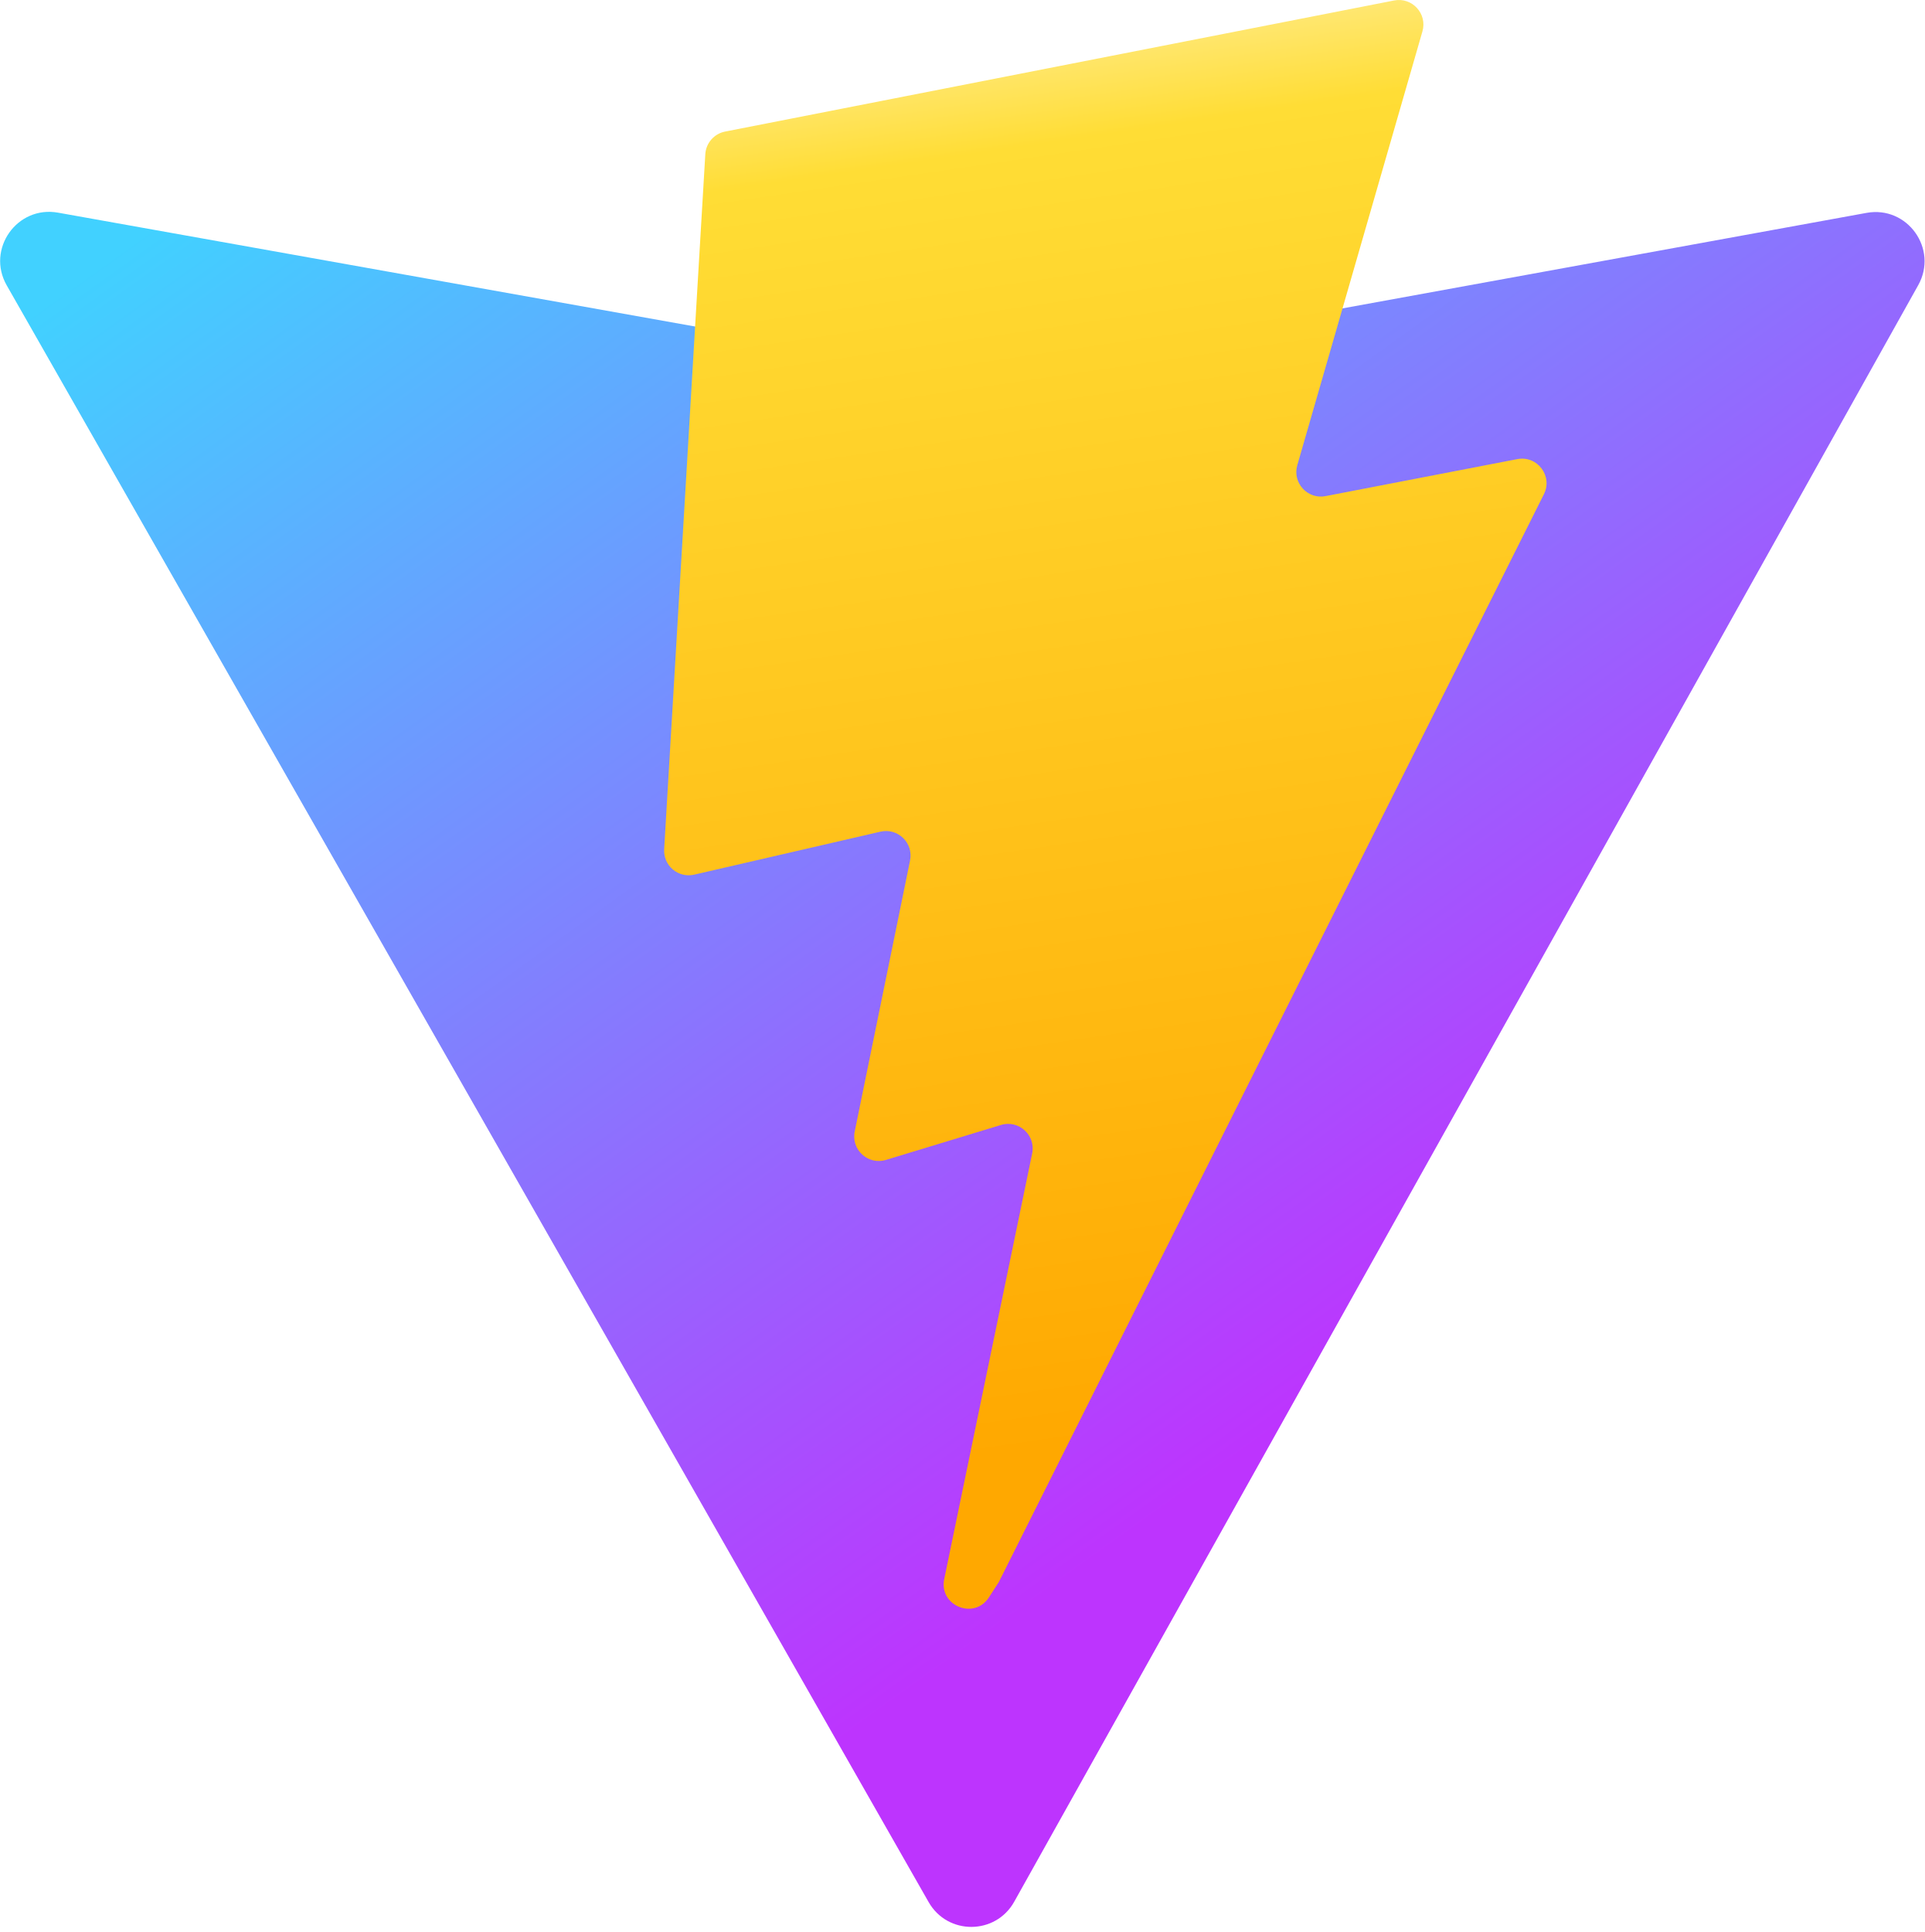
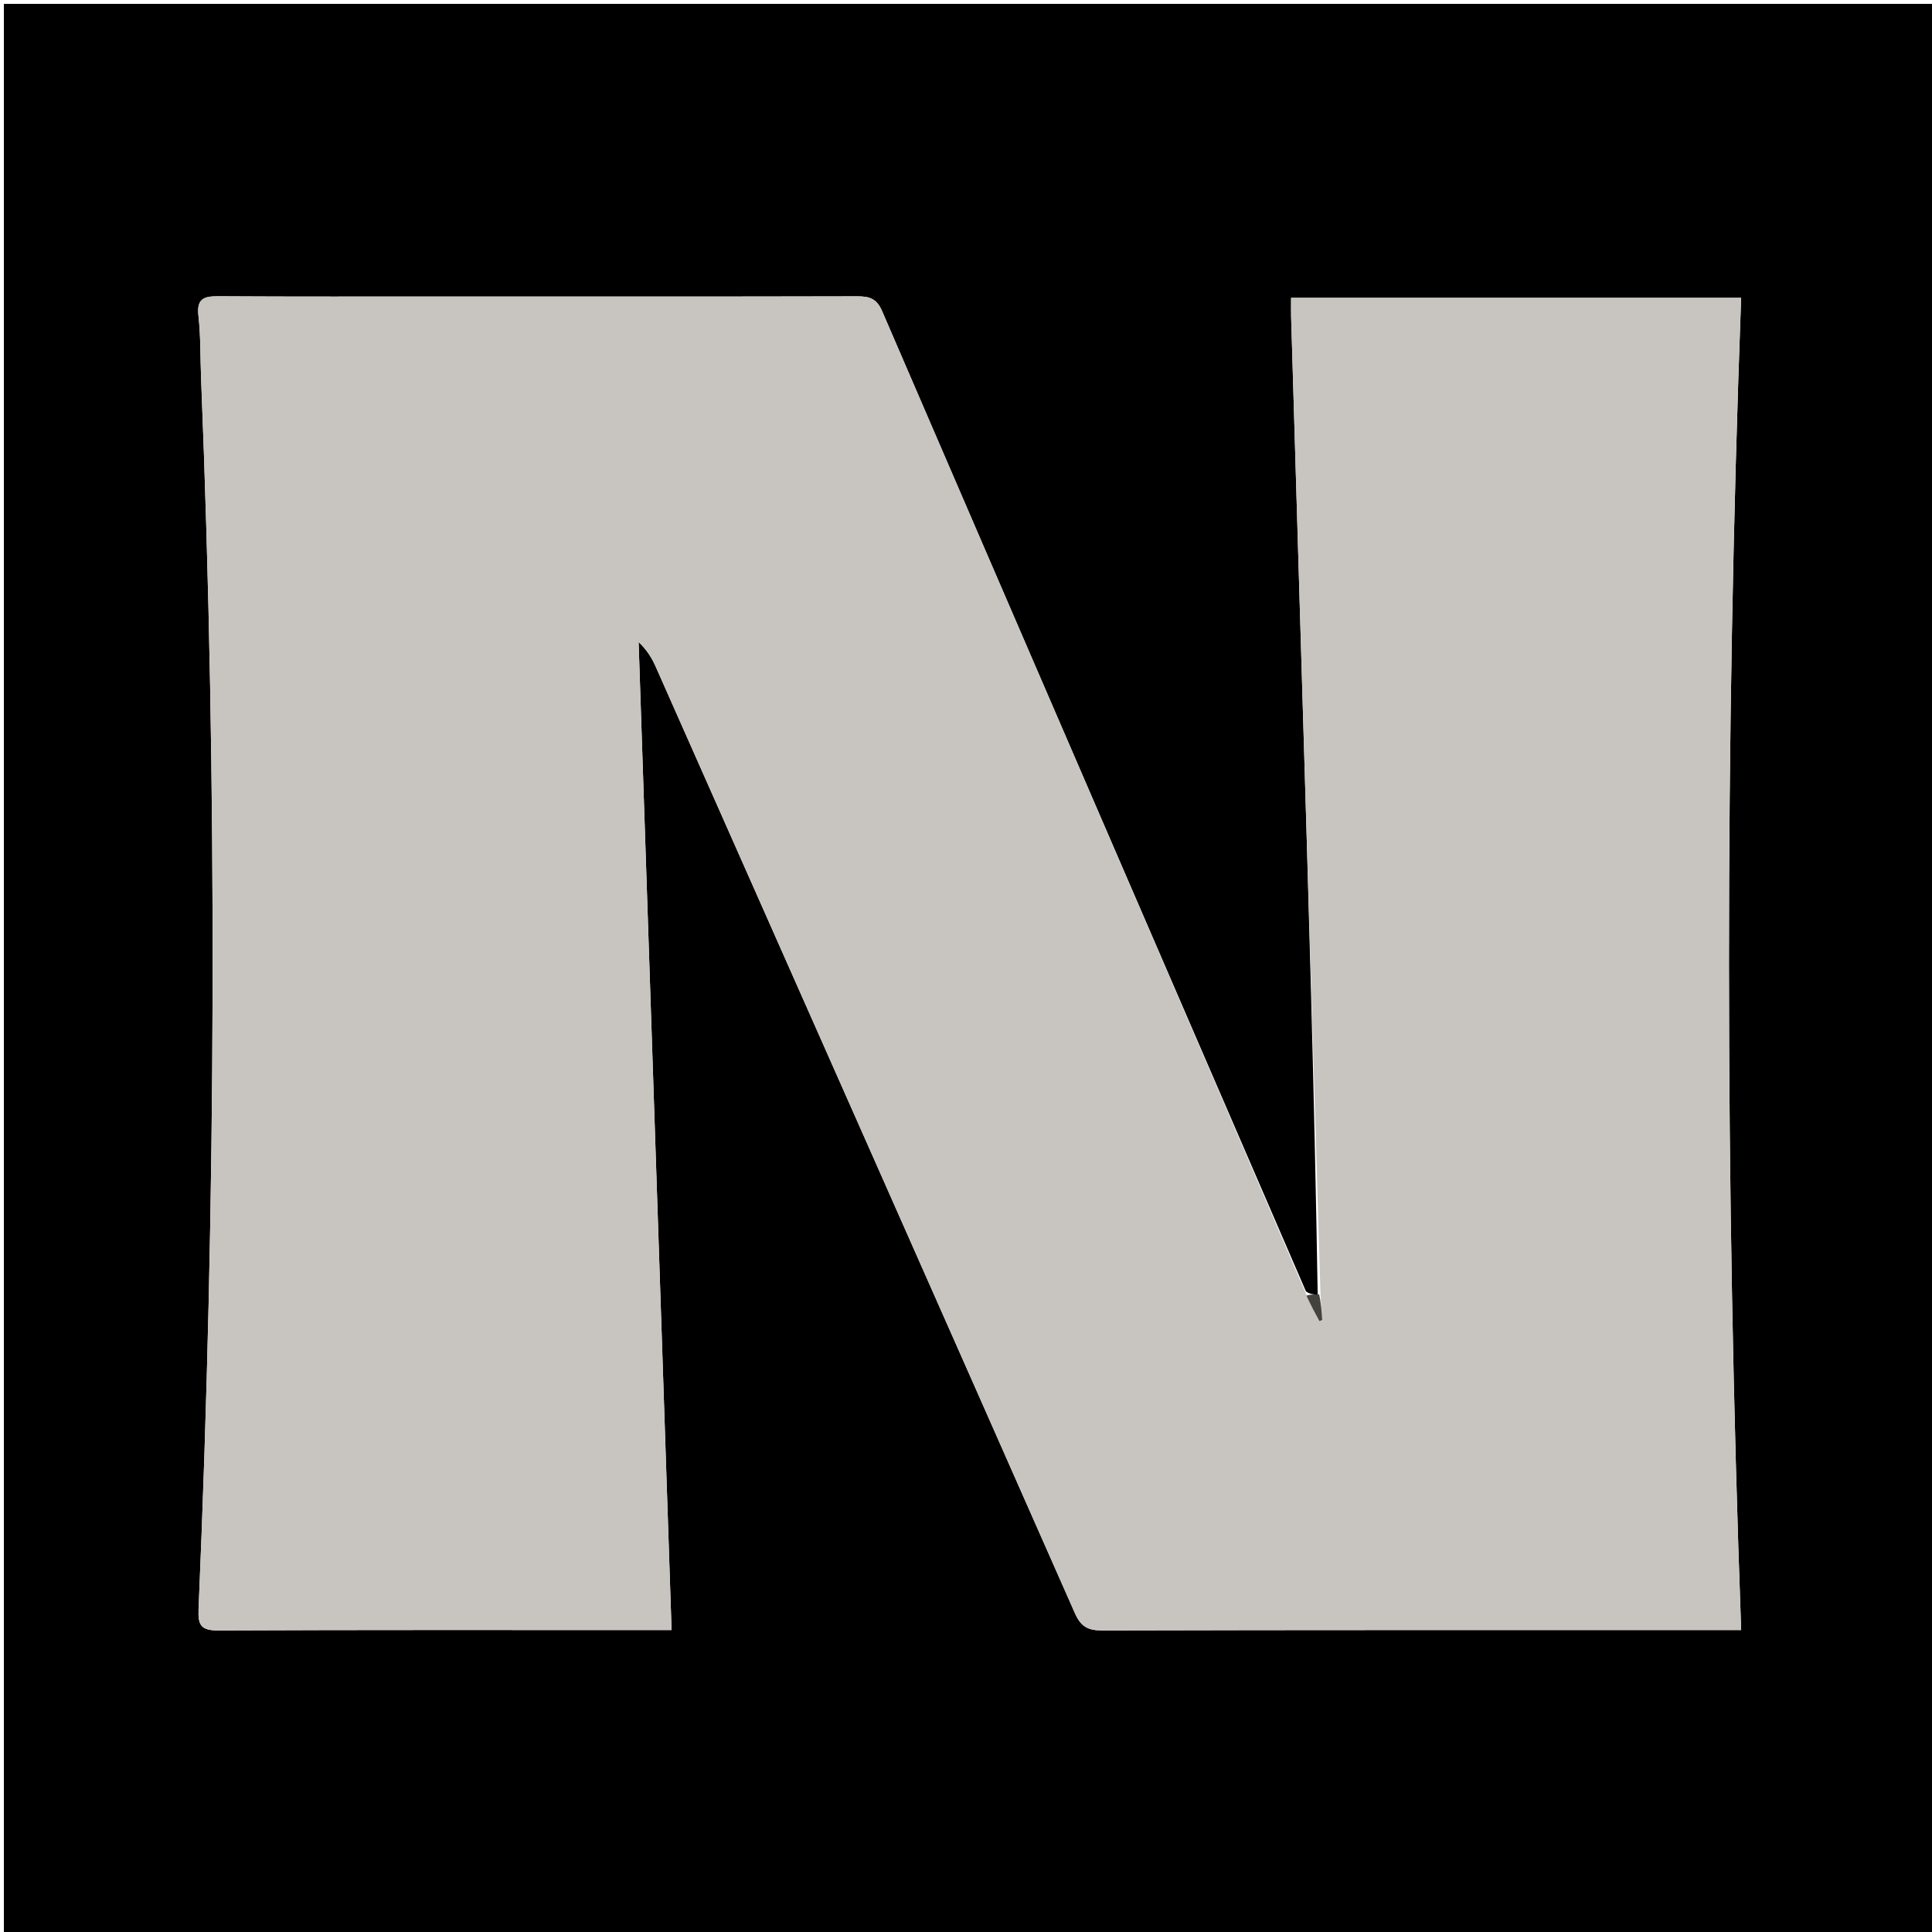
- <svg xmlns="http://www.w3.org/2000/svg" aria-hidden="true" role="img" class="iconify iconify--logos" width="31.88" height="32" preserveAspectRatio="xMidYMid meet" viewBox="0 0 256 257">
-   <defs>
-     <linearGradient id="IconifyId1813088fe1fbc01fb466" x1="-.828%" x2="57.636%" y1="7.652%" y2="78.411%">
-       <stop offset="0%" stop-color="#41D1FF" />
-       <stop offset="100%" stop-color="#BD34FE" />
-     </linearGradient>
-     <linearGradient id="IconifyId1813088fe1fbc01fb467" x1="43.376%" x2="50.316%" y1="2.242%" y2="89.03%">
-       <stop offset="0%" stop-color="#FFEA83" />
-       <stop offset="8.333%" stop-color="#FFDD35" />
-       <stop offset="100%" stop-color="#FFA800" />
-     </linearGradient>
-   </defs>
-   <path fill="url(#IconifyId1813088fe1fbc01fb466)" d="M255.153 37.938L134.897 252.976c-2.483 4.44-8.862 4.466-11.382.048L.875 37.958c-2.746-4.814 1.371-10.646 6.827-9.67l120.385 21.517a6.537 6.537 0 0 0 2.322-.004l117.867-21.483c5.438-.991 9.574 4.796 6.877 9.62Z" />
-   <path fill="url(#IconifyId1813088fe1fbc01fb467)" d="M185.432.063L96.44 17.501a3.268 3.268 0 0 0-2.634 3.014l-5.474 92.456a3.268 3.268 0 0 0 3.997 3.378l24.777-5.718c2.318-.535 4.413 1.507 3.936 3.838l-7.361 36.047c-.495 2.426 1.782 4.5 4.151 3.78l15.304-4.649c2.372-.72 4.652 1.36 4.15 3.788l-11.698 56.621c-.732 3.542 3.979 5.473 5.943 2.437l1.313-2.028l72.516-144.72c1.215-2.423-.88-5.186-3.54-4.672l-25.505 4.922c-2.396.462-4.435-1.77-3.759-4.114l16.646-57.705c.677-2.35-1.37-4.583-3.769-4.113Z" />
+ <svg xmlns="http://www.w3.org/2000/svg" version="1.1" id="Layer_1" x="0px" y="0px" width="100%" viewBox="0 0 500 500" enable-background="new 0 0 500 500" xml:space="preserve">
+   <path fill="#010000" opacity="1" stroke="none" d=" M328,501   C218.667,501 109.833,501 1,501   C1,334.333 1,167.667 1,1   C167.667,1 334.333,1 501,1   C501,167.667 501,334.333 501,501   C443.5,501 386,501 328,501  M341.018,335.038   C340.05,335.007 339.082,334.975 337.982,334.223   C301.389,249.666 264.773,165.12 228.288,80.516   C226.875,77.238 224.993,76.686 221.853,76.694   C186.523,76.782 151.192,76.746 115.861,76.742   C96.029,76.74 76.197,76.799 56.366,76.676   C52.626,76.653 50.872,77.436 51.358,81.717   C51.956,86.999 51.82,92.362 52.034,97.689   C56.313,203.98 55.93,310.263 51.385,416.534   C51.21,420.63 52.09,421.973 56.429,421.954   C93.926,421.786 131.424,421.856 168.922,421.856   C170.496,421.856 172.07,421.856 173.803,421.856   C170.941,336.076 168.106,251.114 165.271,166.151   C167.467,168.247 168.715,170.318 169.688,172.511   C205.893,254.142 242.096,335.774 278.176,417.46   C279.687,420.879 281.446,421.962 285.177,421.953   C338.507,421.813 391.837,421.858 445.168,421.858   C446.915,421.858 448.663,421.858 450.611,421.858   C446.429,306.529 446.374,191.973 450.602,77.079   C411.619,77.079 373.056,77.079 334.139,77.079   C334.139,78.814 334.097,80.445 334.145,82.074   C335.094,114.05 336.048,146.027 337.01,178.003   C338.584,230.299 340.164,282.594 341.018,335.038  z" />
+   <path fill="#C8C5C0" opacity="1" stroke="none" d=" M341.742,334.89   C340.164,282.594 338.584,230.299 337.01,178.003   C336.048,146.027 335.094,114.05 334.145,82.074   C334.097,80.445 334.139,78.814 334.139,77.079   C373.056,77.079 411.619,77.079 450.602,77.079   C446.374,191.973 446.429,306.529 450.611,421.858   C448.663,421.858 446.915,421.858 445.168,421.858   C391.837,421.858 338.507,421.813 285.177,421.953   C281.446,421.962 279.687,420.879 278.176,417.46   C242.096,335.774 205.893,254.142 169.688,172.511   C168.715,170.318 167.467,168.247 165.271,166.151   C168.106,251.114 170.941,336.076 173.803,421.856   C172.07,421.856 170.496,421.856 168.922,421.856   C131.424,421.856 93.926,421.786 56.429,421.954   C52.09,421.973 51.21,420.63 51.385,416.534   C55.93,310.263 56.313,203.98 52.034,97.689   C51.82,92.362 51.956,86.999 51.358,81.717   C50.872,77.436 52.626,76.653 56.366,76.676   C76.197,76.799 96.029,76.74 115.861,76.742   C151.192,76.746 186.523,76.782 221.853,76.694   C224.993,76.686 226.875,77.238 228.288,80.516   C264.773,165.12 301.389,249.666 338.035,334.941   C339.21,337.744 340.333,339.828 341.456,341.911   C341.702,341.815 341.949,341.718 342.196,341.622   C342.045,339.378 341.893,337.134 341.742,334.89  z" />
+   <path fill="#44423D" opacity="1" stroke="none" d=" M341.38,334.964   C341.893,337.134 342.045,339.378 342.196,341.622   C341.949,341.718 341.702,341.815 341.456,341.911   C340.333,339.828 339.21,337.744 338.101,335.302   C339.082,334.975 340.05,335.007 341.38,334.964  z" />
</svg>
